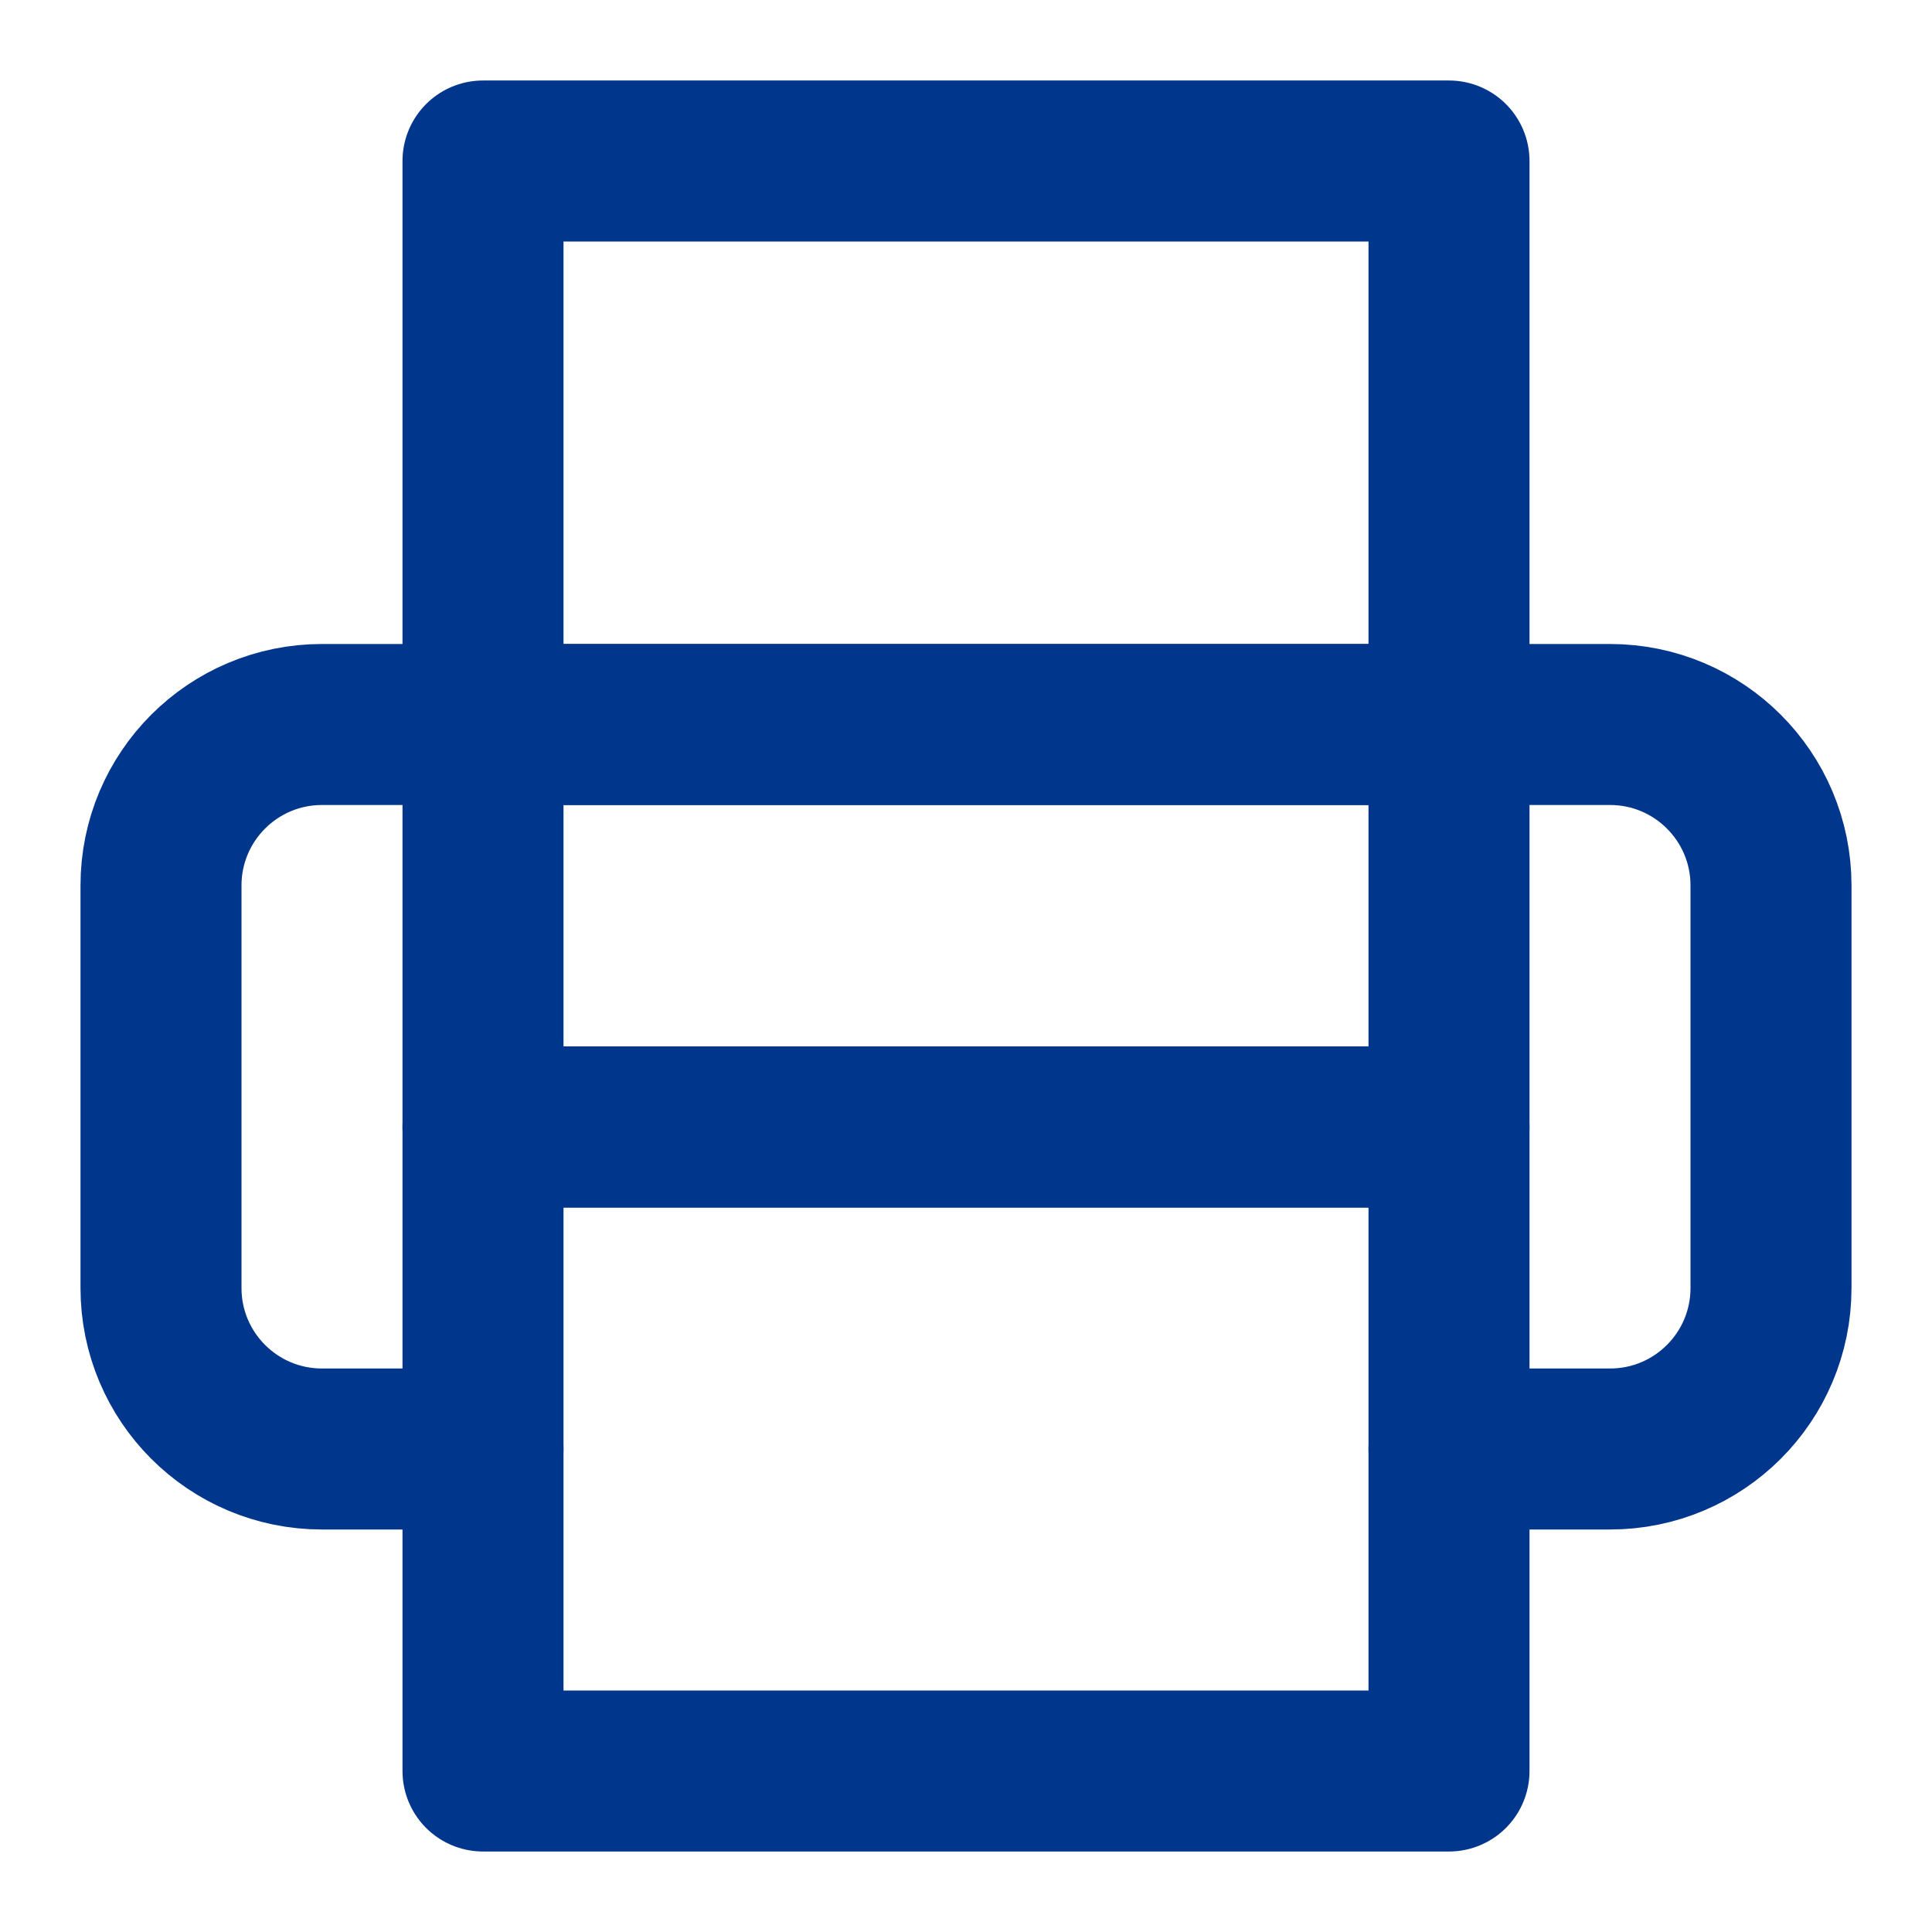
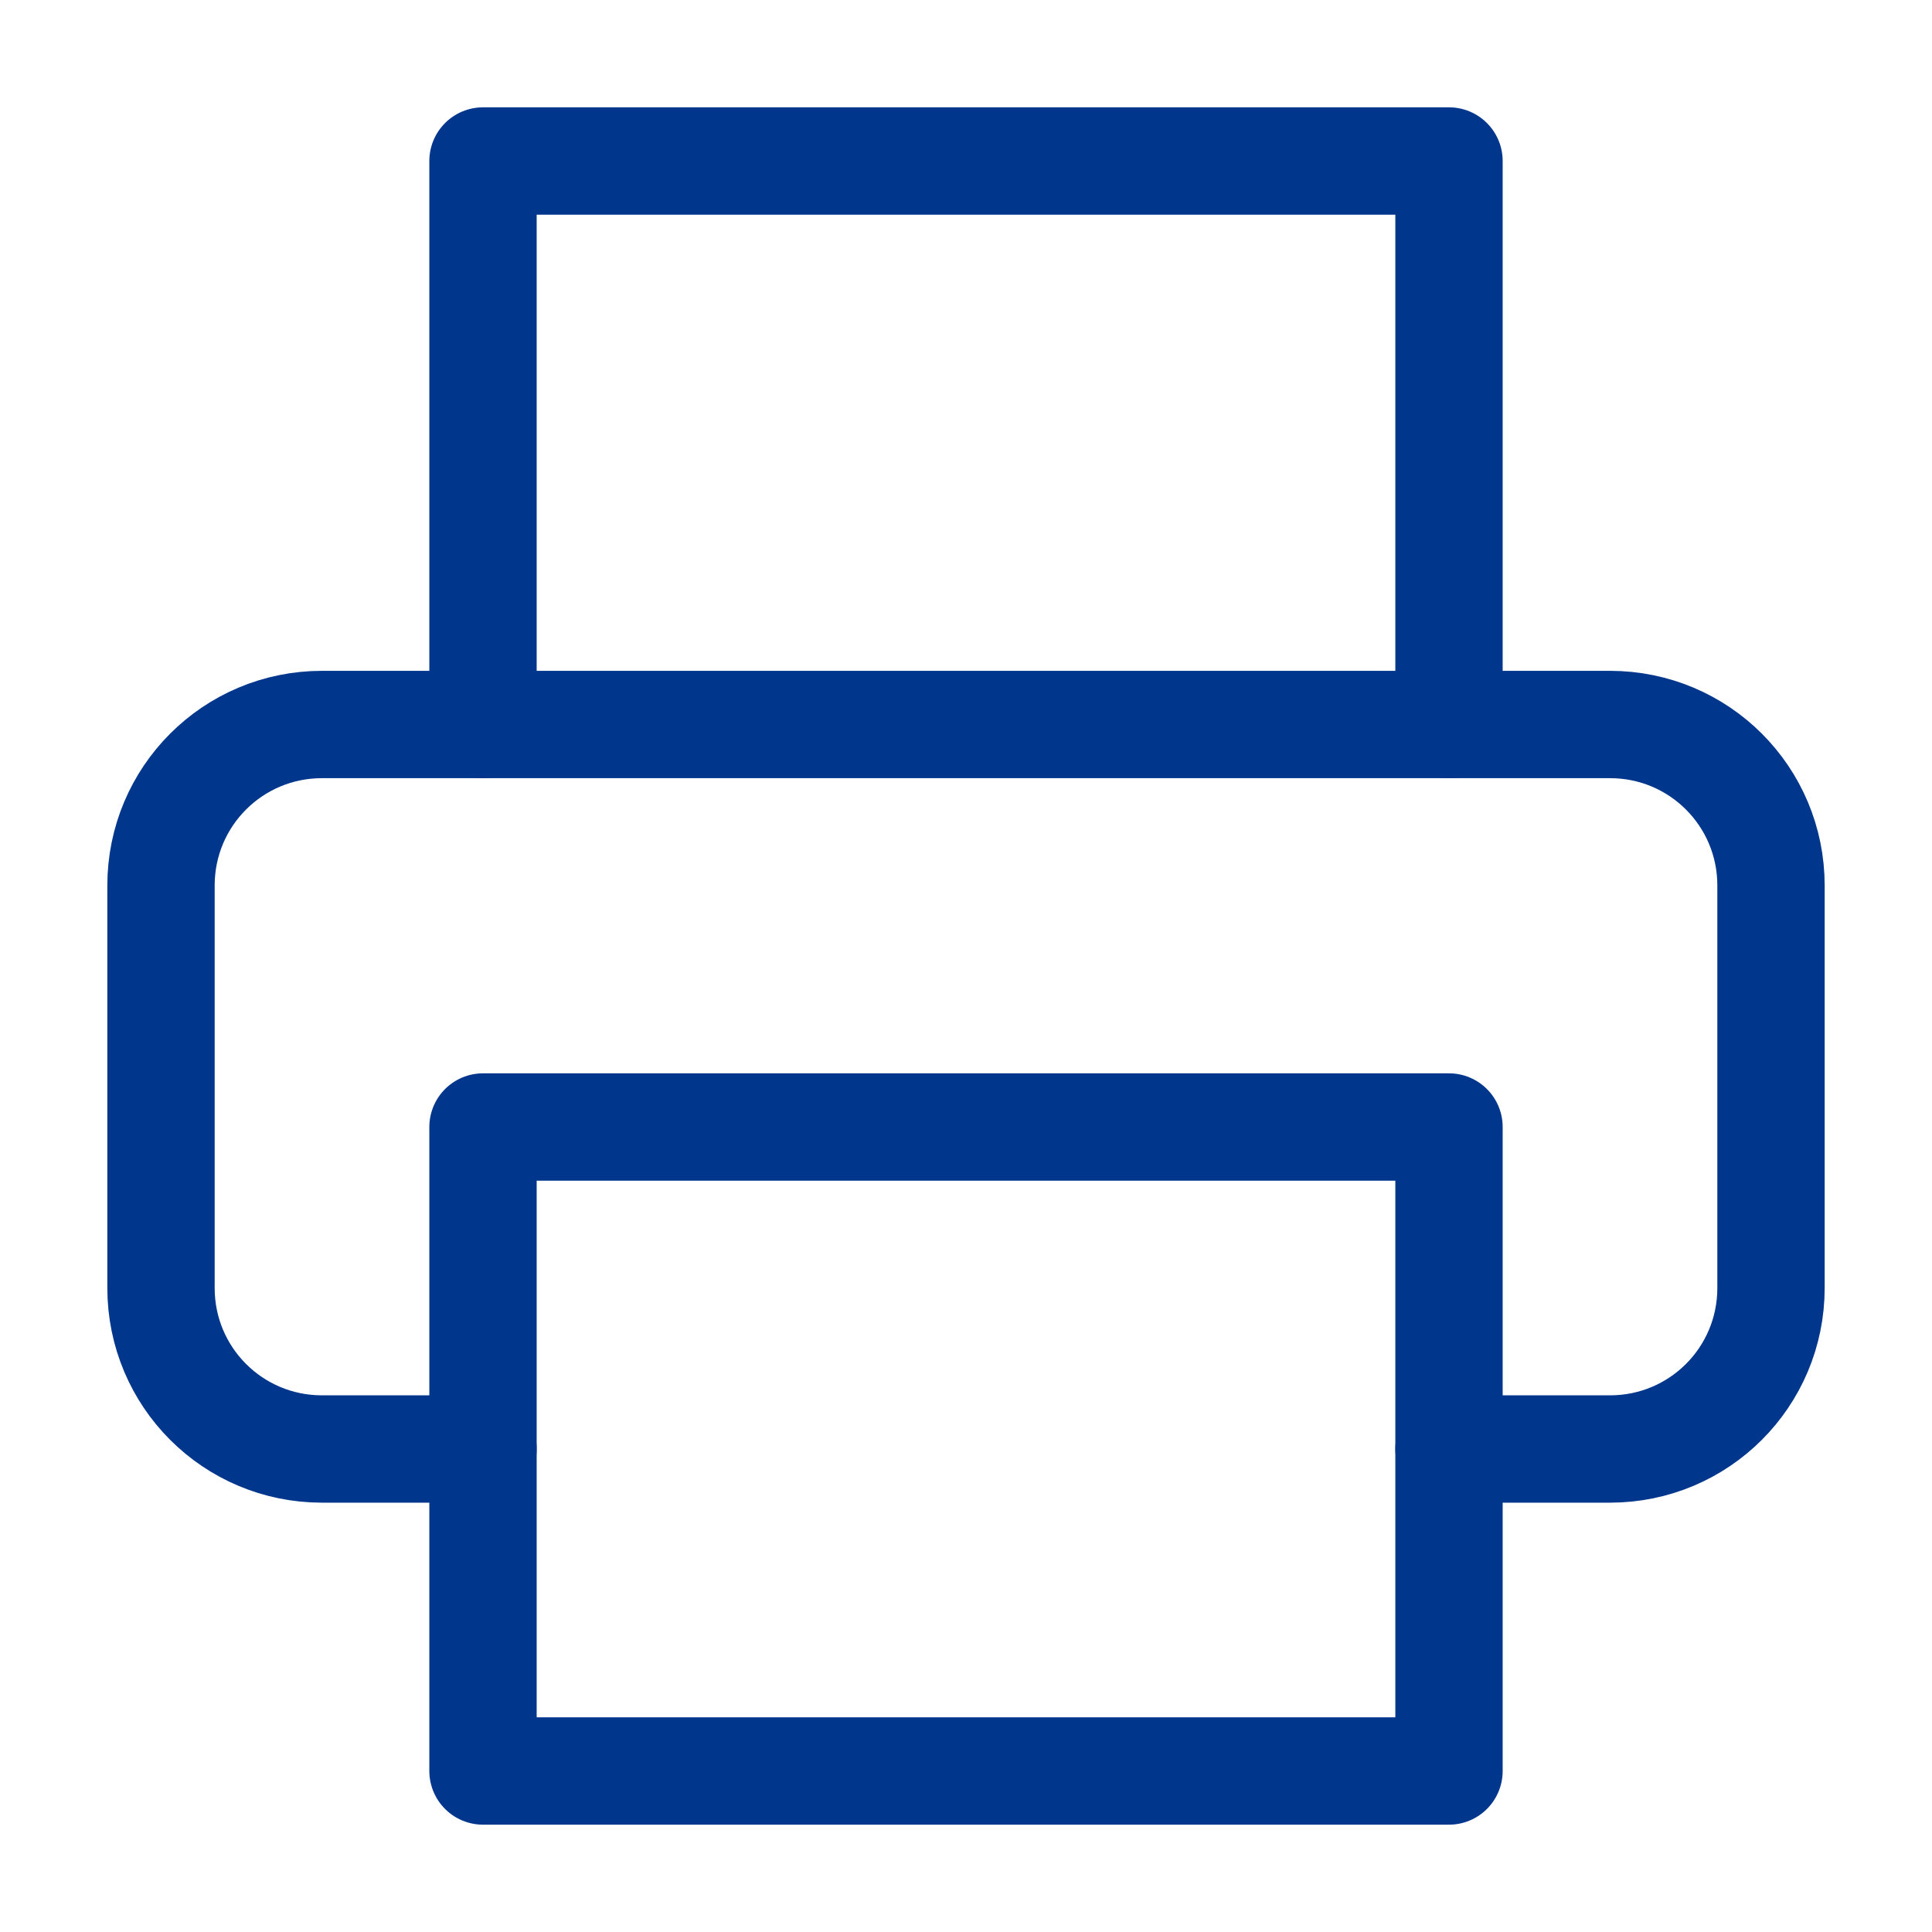
- <svg xmlns="http://www.w3.org/2000/svg" width="18" height="18" viewBox="0 0 24 24" fill="none">
-   <path d="M6 9V2H18V9" stroke="#00368c" stroke-width="2" stroke-linecap="round" stroke-linejoin="round" />
-   <path d="M6 18H4C2.895 18 2 17.105 2 16V11C2 9.895 2.895 9 4 9H20C21.105 9 22 9.895 22 11V16C22 17.105 21.105 18 20 18H18" stroke="#00368c" stroke-width="2" stroke-linecap="round" stroke-linejoin="round" />
-   <path d="M18 14H6V22H18V14Z" stroke="#00368c" stroke-width="2" stroke-linecap="round" stroke-linejoin="round" />
-   <path d="M18 9H6V14H18V9Z" stroke="#00368c" stroke-width="2" stroke-linecap="round" stroke-linejoin="round" />
+ <svg xmlns="http://www.w3.org/2000/svg" width="18" height="18" viewBox="0 0 18 18" fill="none">
+   <path d="M4.5 6.75V1.5H13.5V6.75" stroke="#00368c" stroke-width="1" stroke-linecap="round" stroke-linejoin="round" />
+   <path d="M4.5 13.5H3C2.17 13.5 1.5 12.83 1.5 12V8.25C1.5 7.42 2.17 6.75 3 6.75H15C15.83 6.75 16.5 7.42 16.5 8.25V12C16.5 12.83 15.83 13.5 15 13.5H13.5" stroke="#00368c" stroke-width="1" stroke-linecap="round" stroke-linejoin="round" />
+   <path d="M13.5 10.5H4.5V16.5H13.5V10.5Z" stroke="#00368c" stroke-width="1" stroke-linecap="round" stroke-linejoin="round" />
</svg>
